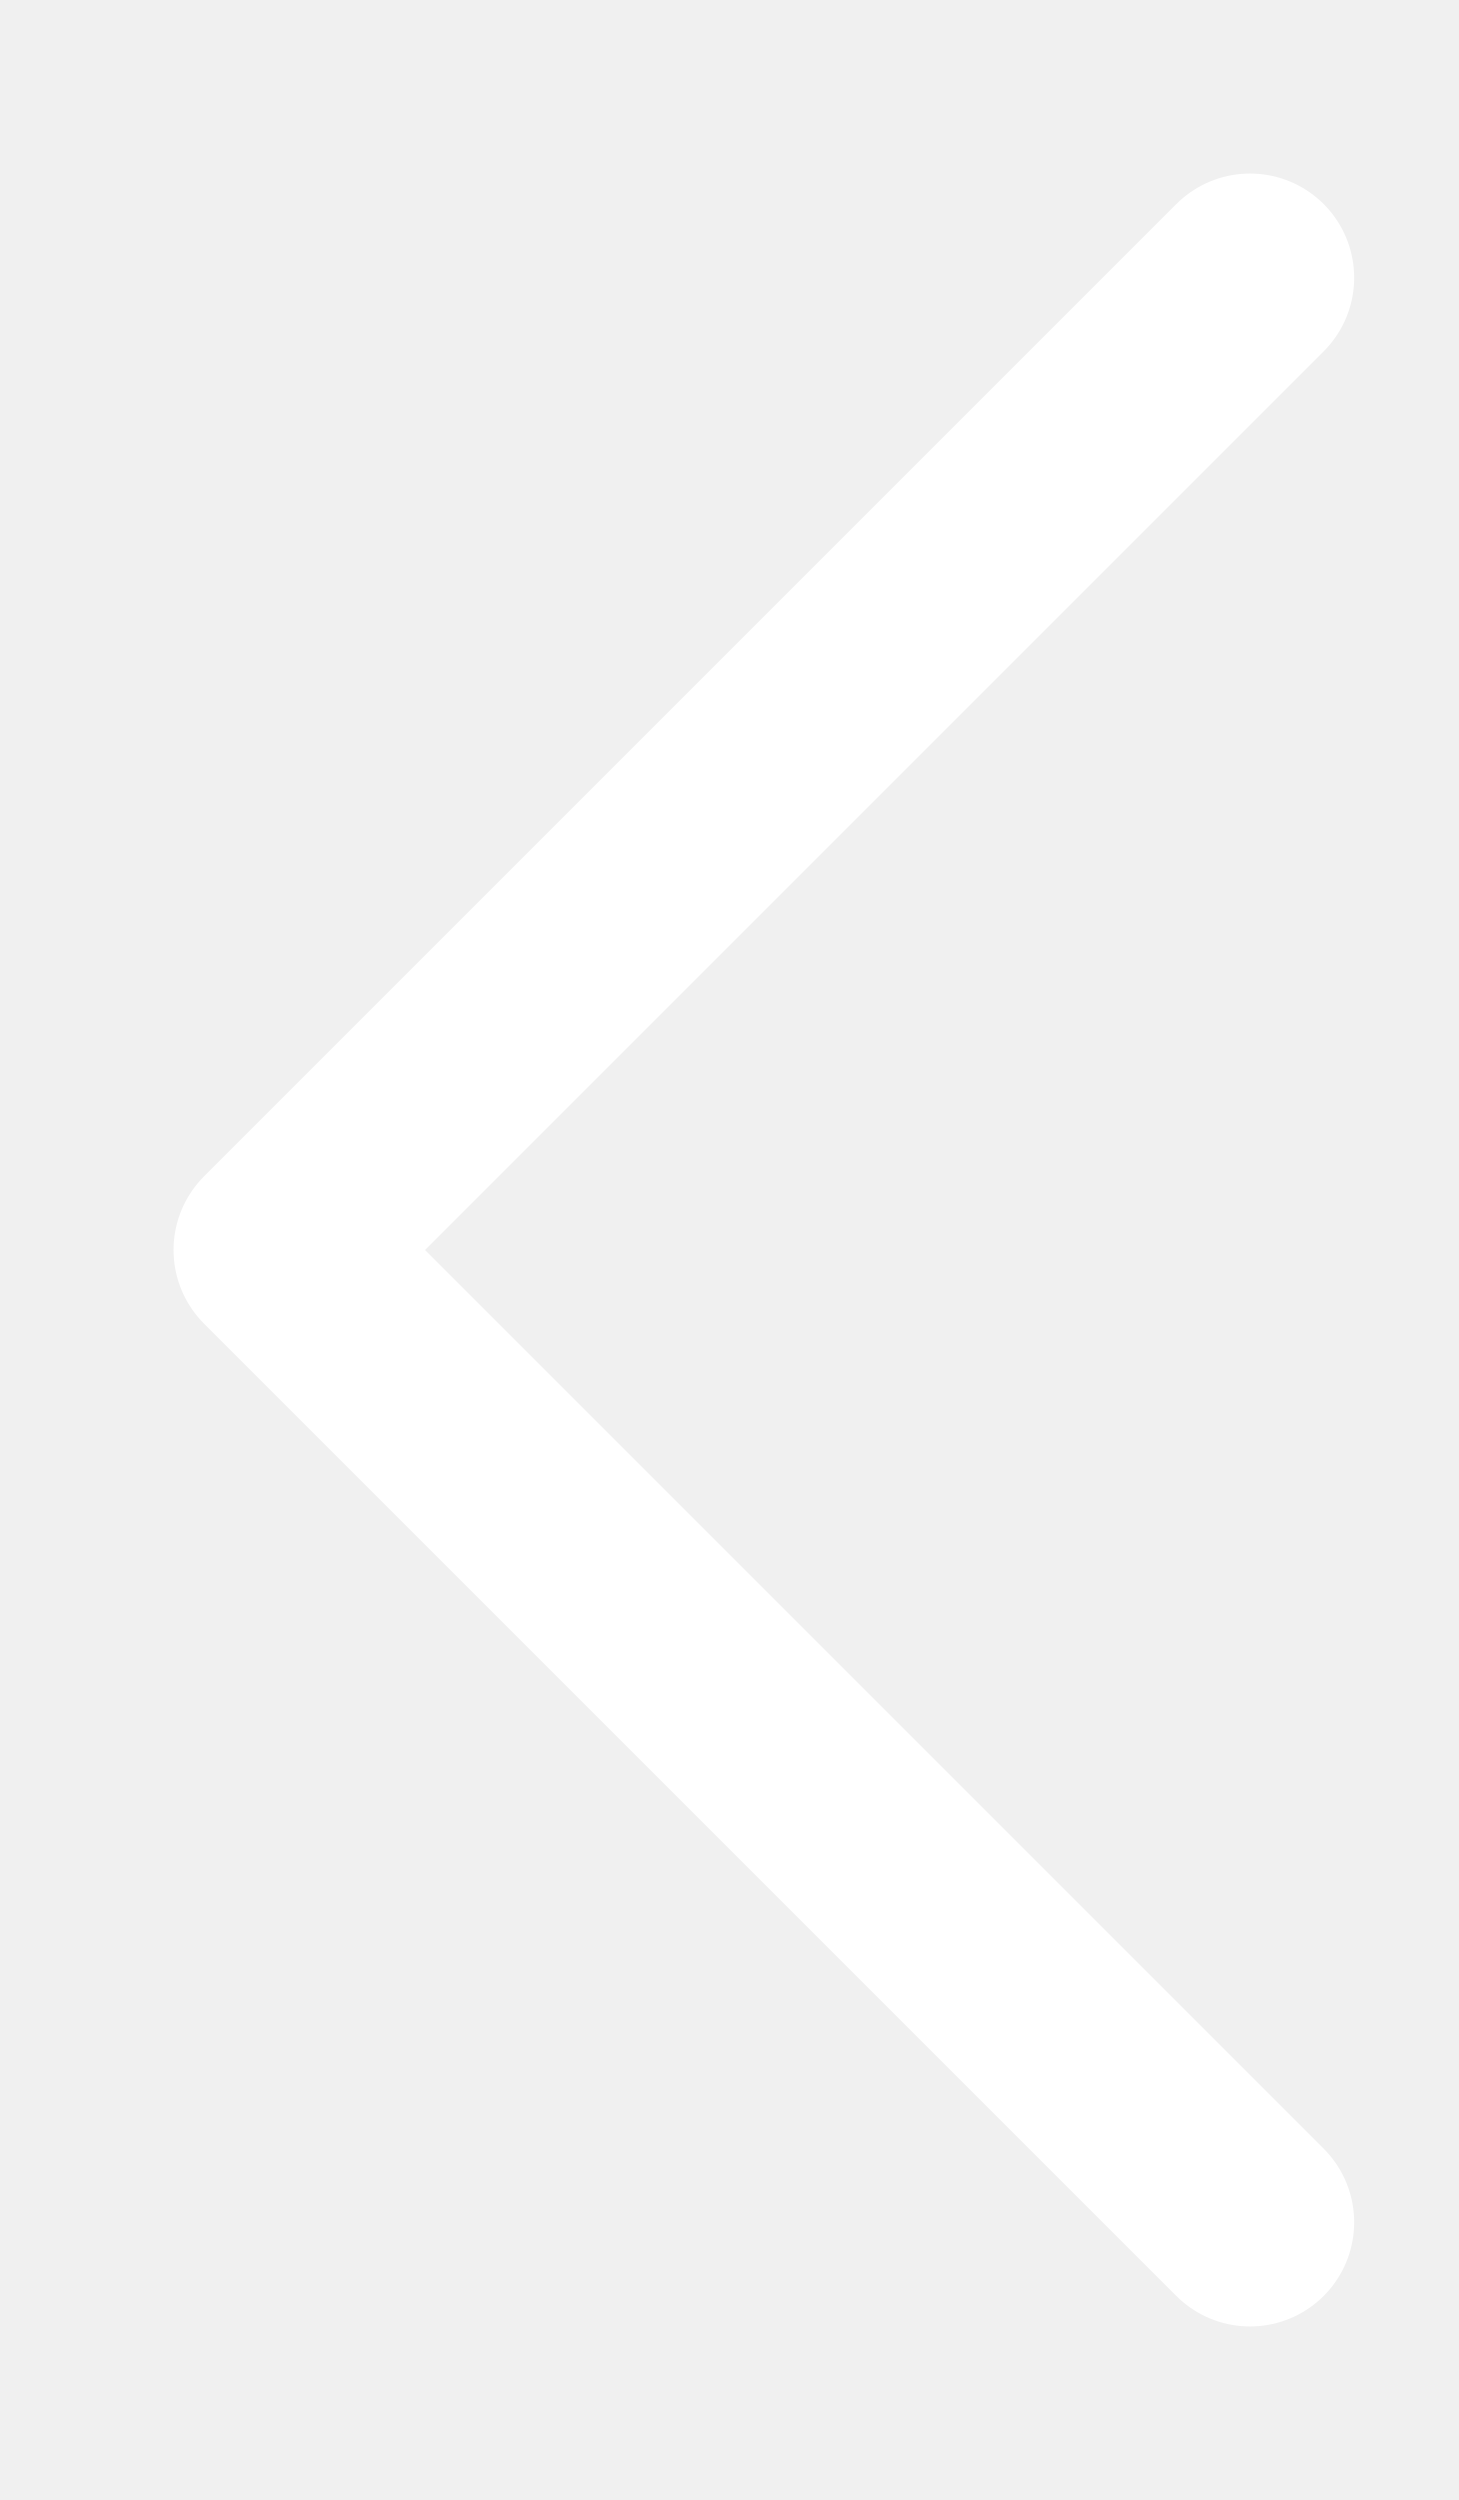
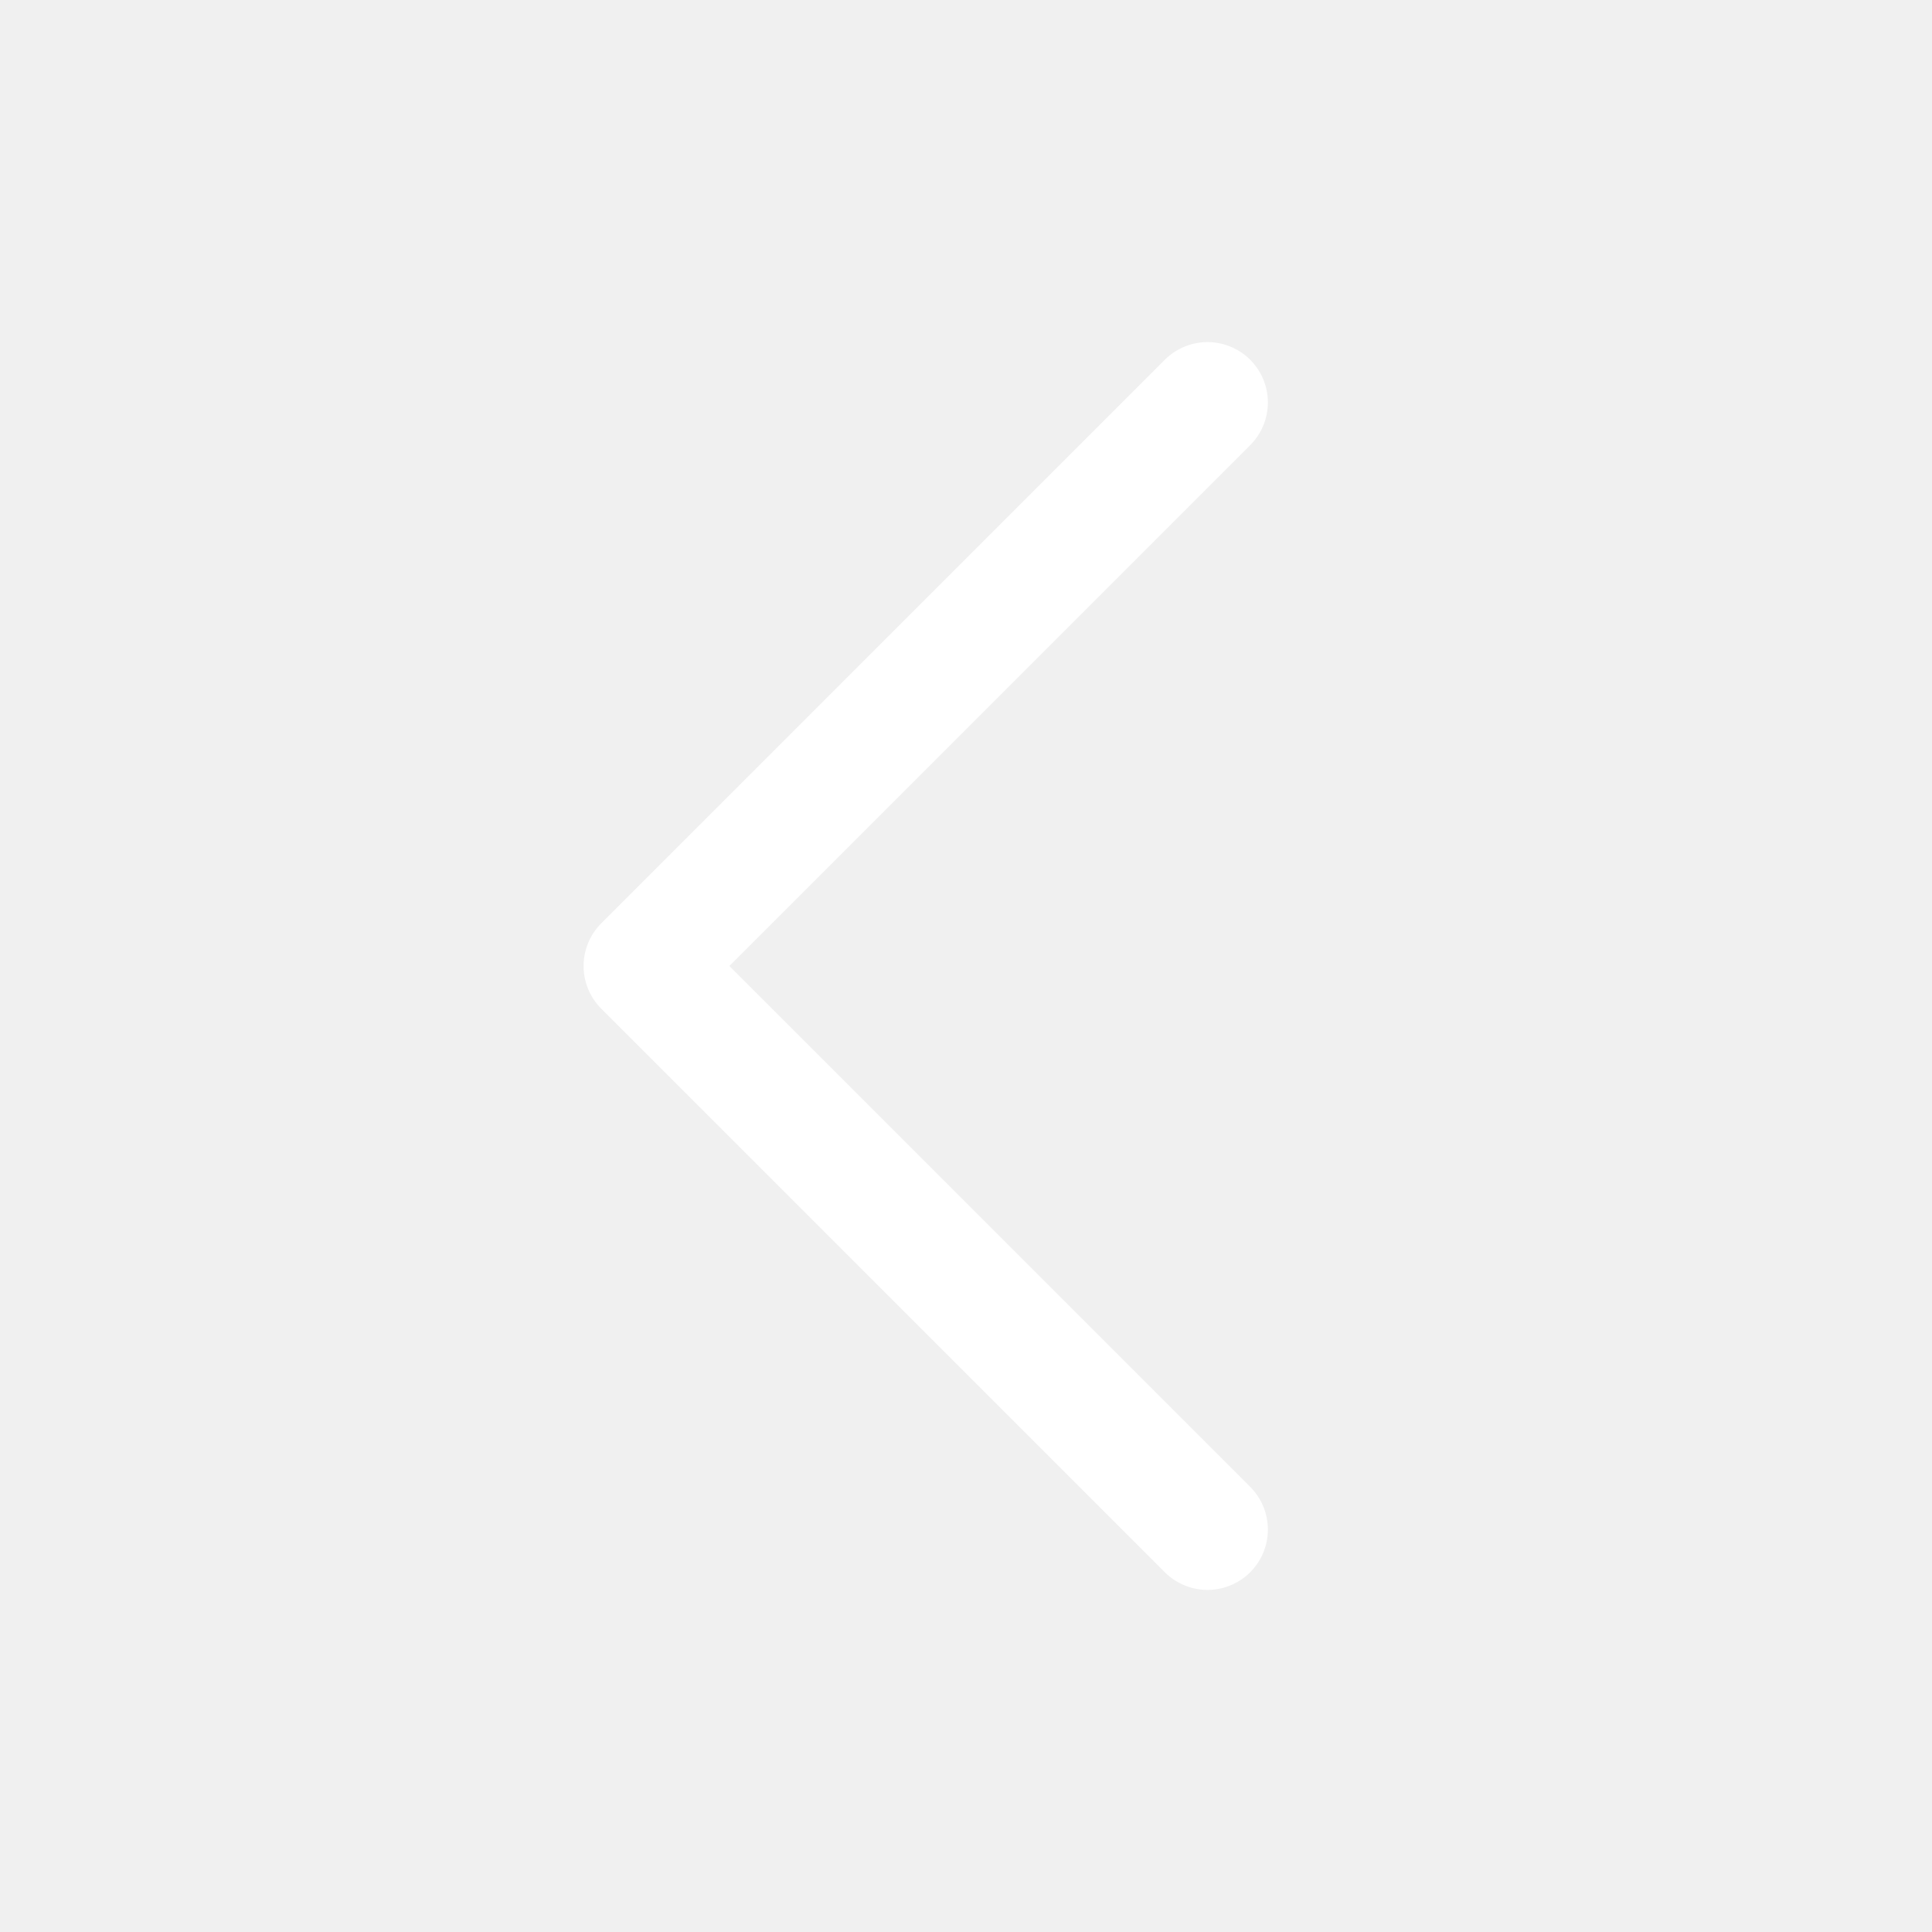
- <svg xmlns="http://www.w3.org/2000/svg" width="7" height="12" viewBox="0 0 7 12" fill="none">
-   <path d="M6 10.667L1.333 6L6 1.333" stroke="white" stroke-linecap="round" stroke-linejoin="round" />
+ <svg xmlns="http://www.w3.org/2000/svg" width="16" height="16" viewBox="0 0 16 16" fill="none">
+   <path d="M10 12.667L5.333 8L10 3.333" stroke="white" stroke-linecap="round" stroke-linejoin="round" />
</svg>
